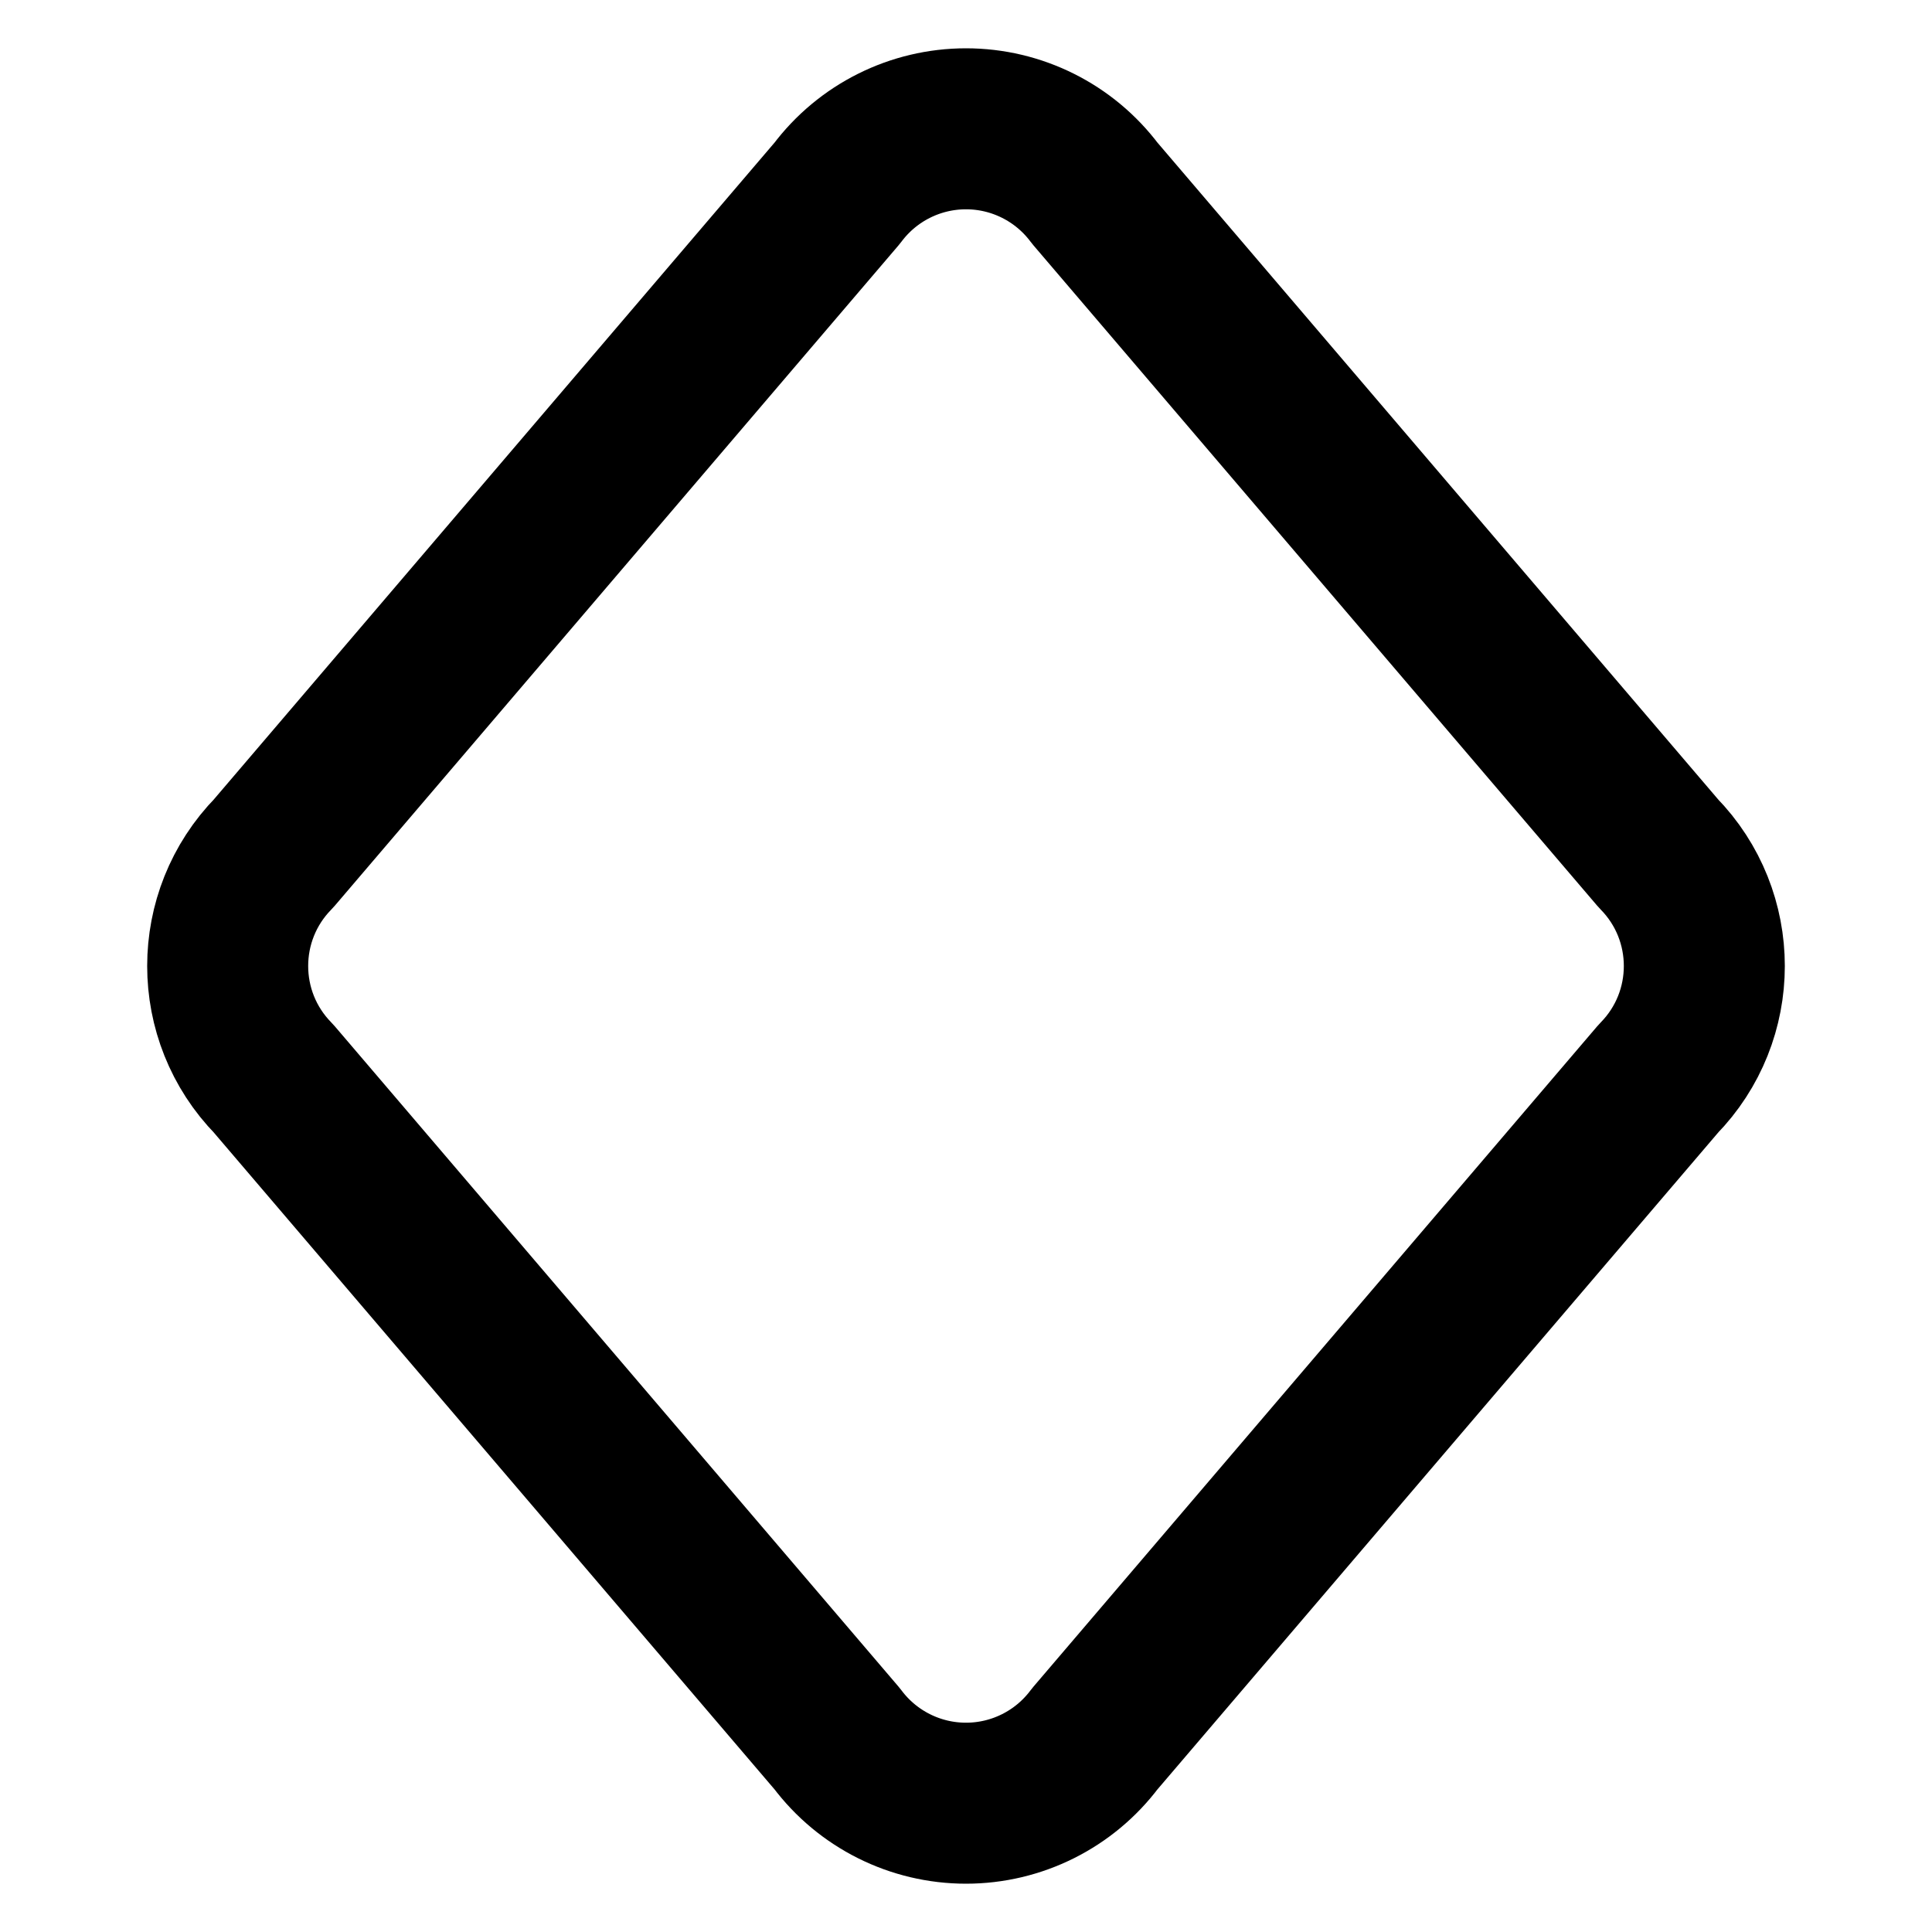
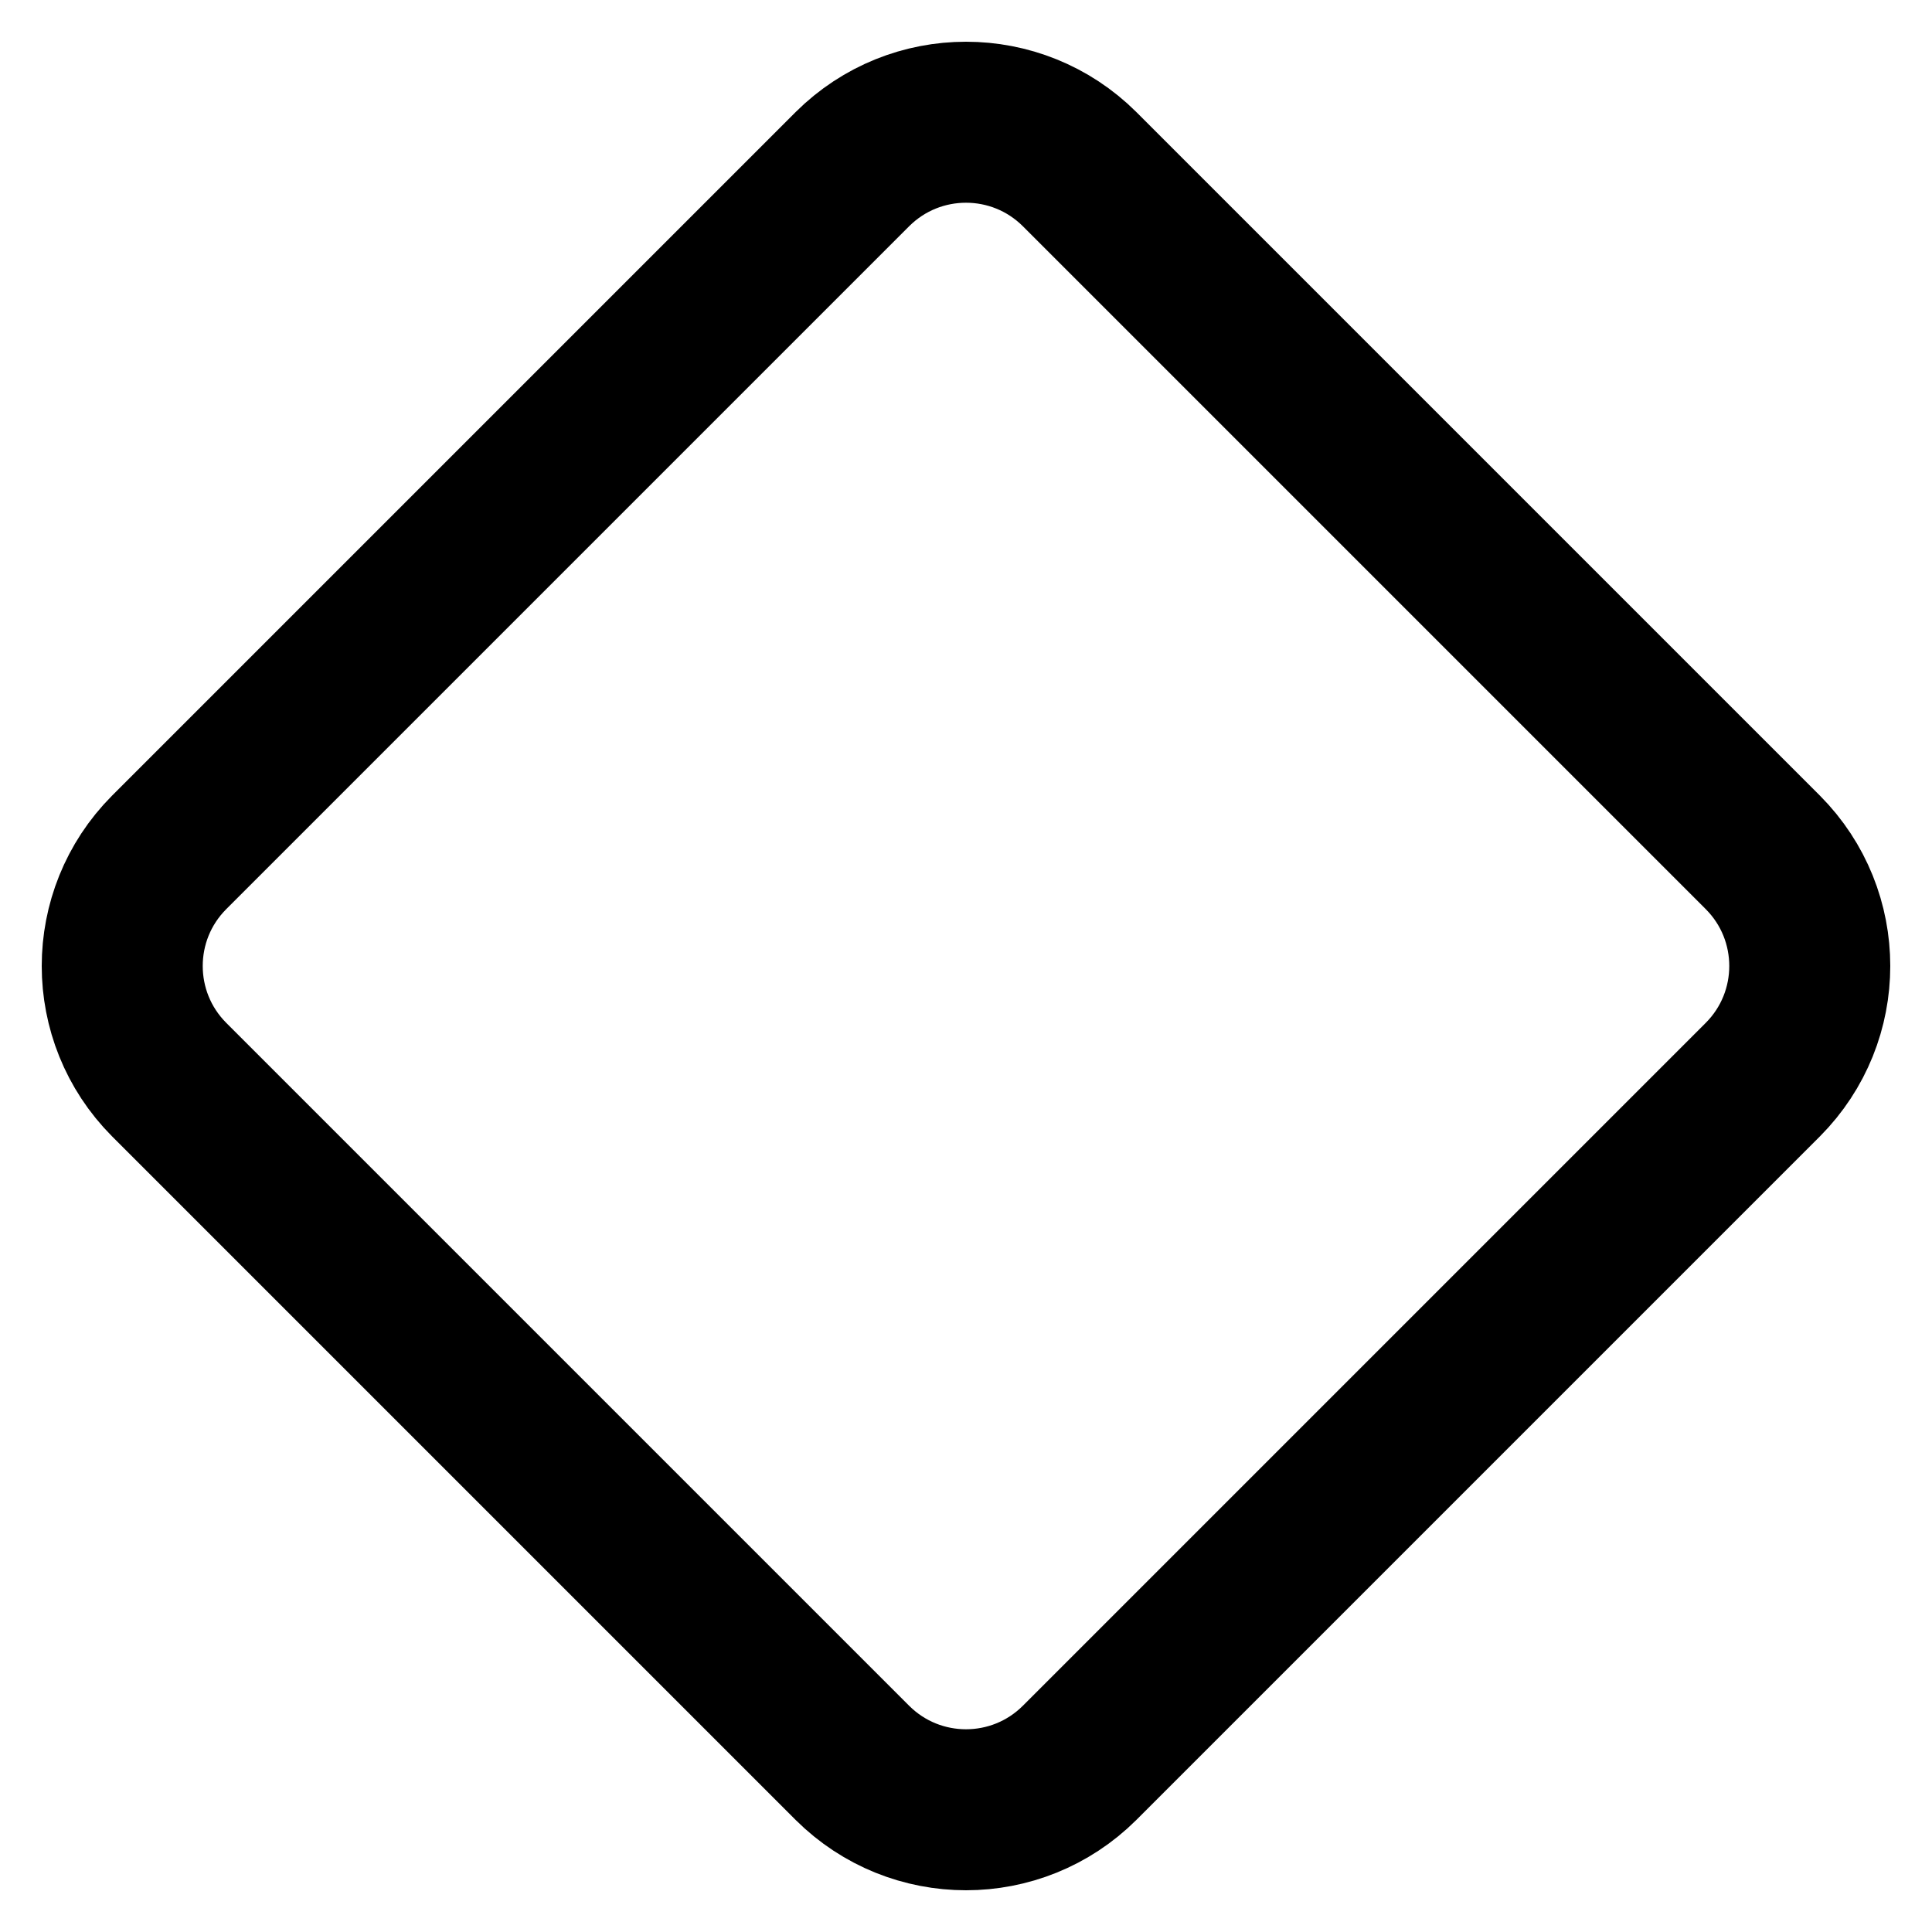
<svg xmlns="http://www.w3.org/2000/svg" class="i i-rhombus" viewBox="0 0 24 24" fill="none" stroke="currentColor" stroke-width="2" stroke-linecap="round" stroke-linejoin="round">
-   <path d="M10.4 2.4a2 2 0 0 1 3.2 0l7 8.2a2 2 0 0 1 0 2.8l-7 8.2a2 2 0 0 1-3.2 0l-7-8.2a2 2 0 0 1 0-2.8Z" />
+   <path d="M2.1 13.41a2 2-135 010-2.82l8.49-8.49a2 2-135 012.82 0l8.49 8.49a2 2-135 010 2.82l-8.49 8.49a2 2-135 01-2.82 0Z" />
</svg>
